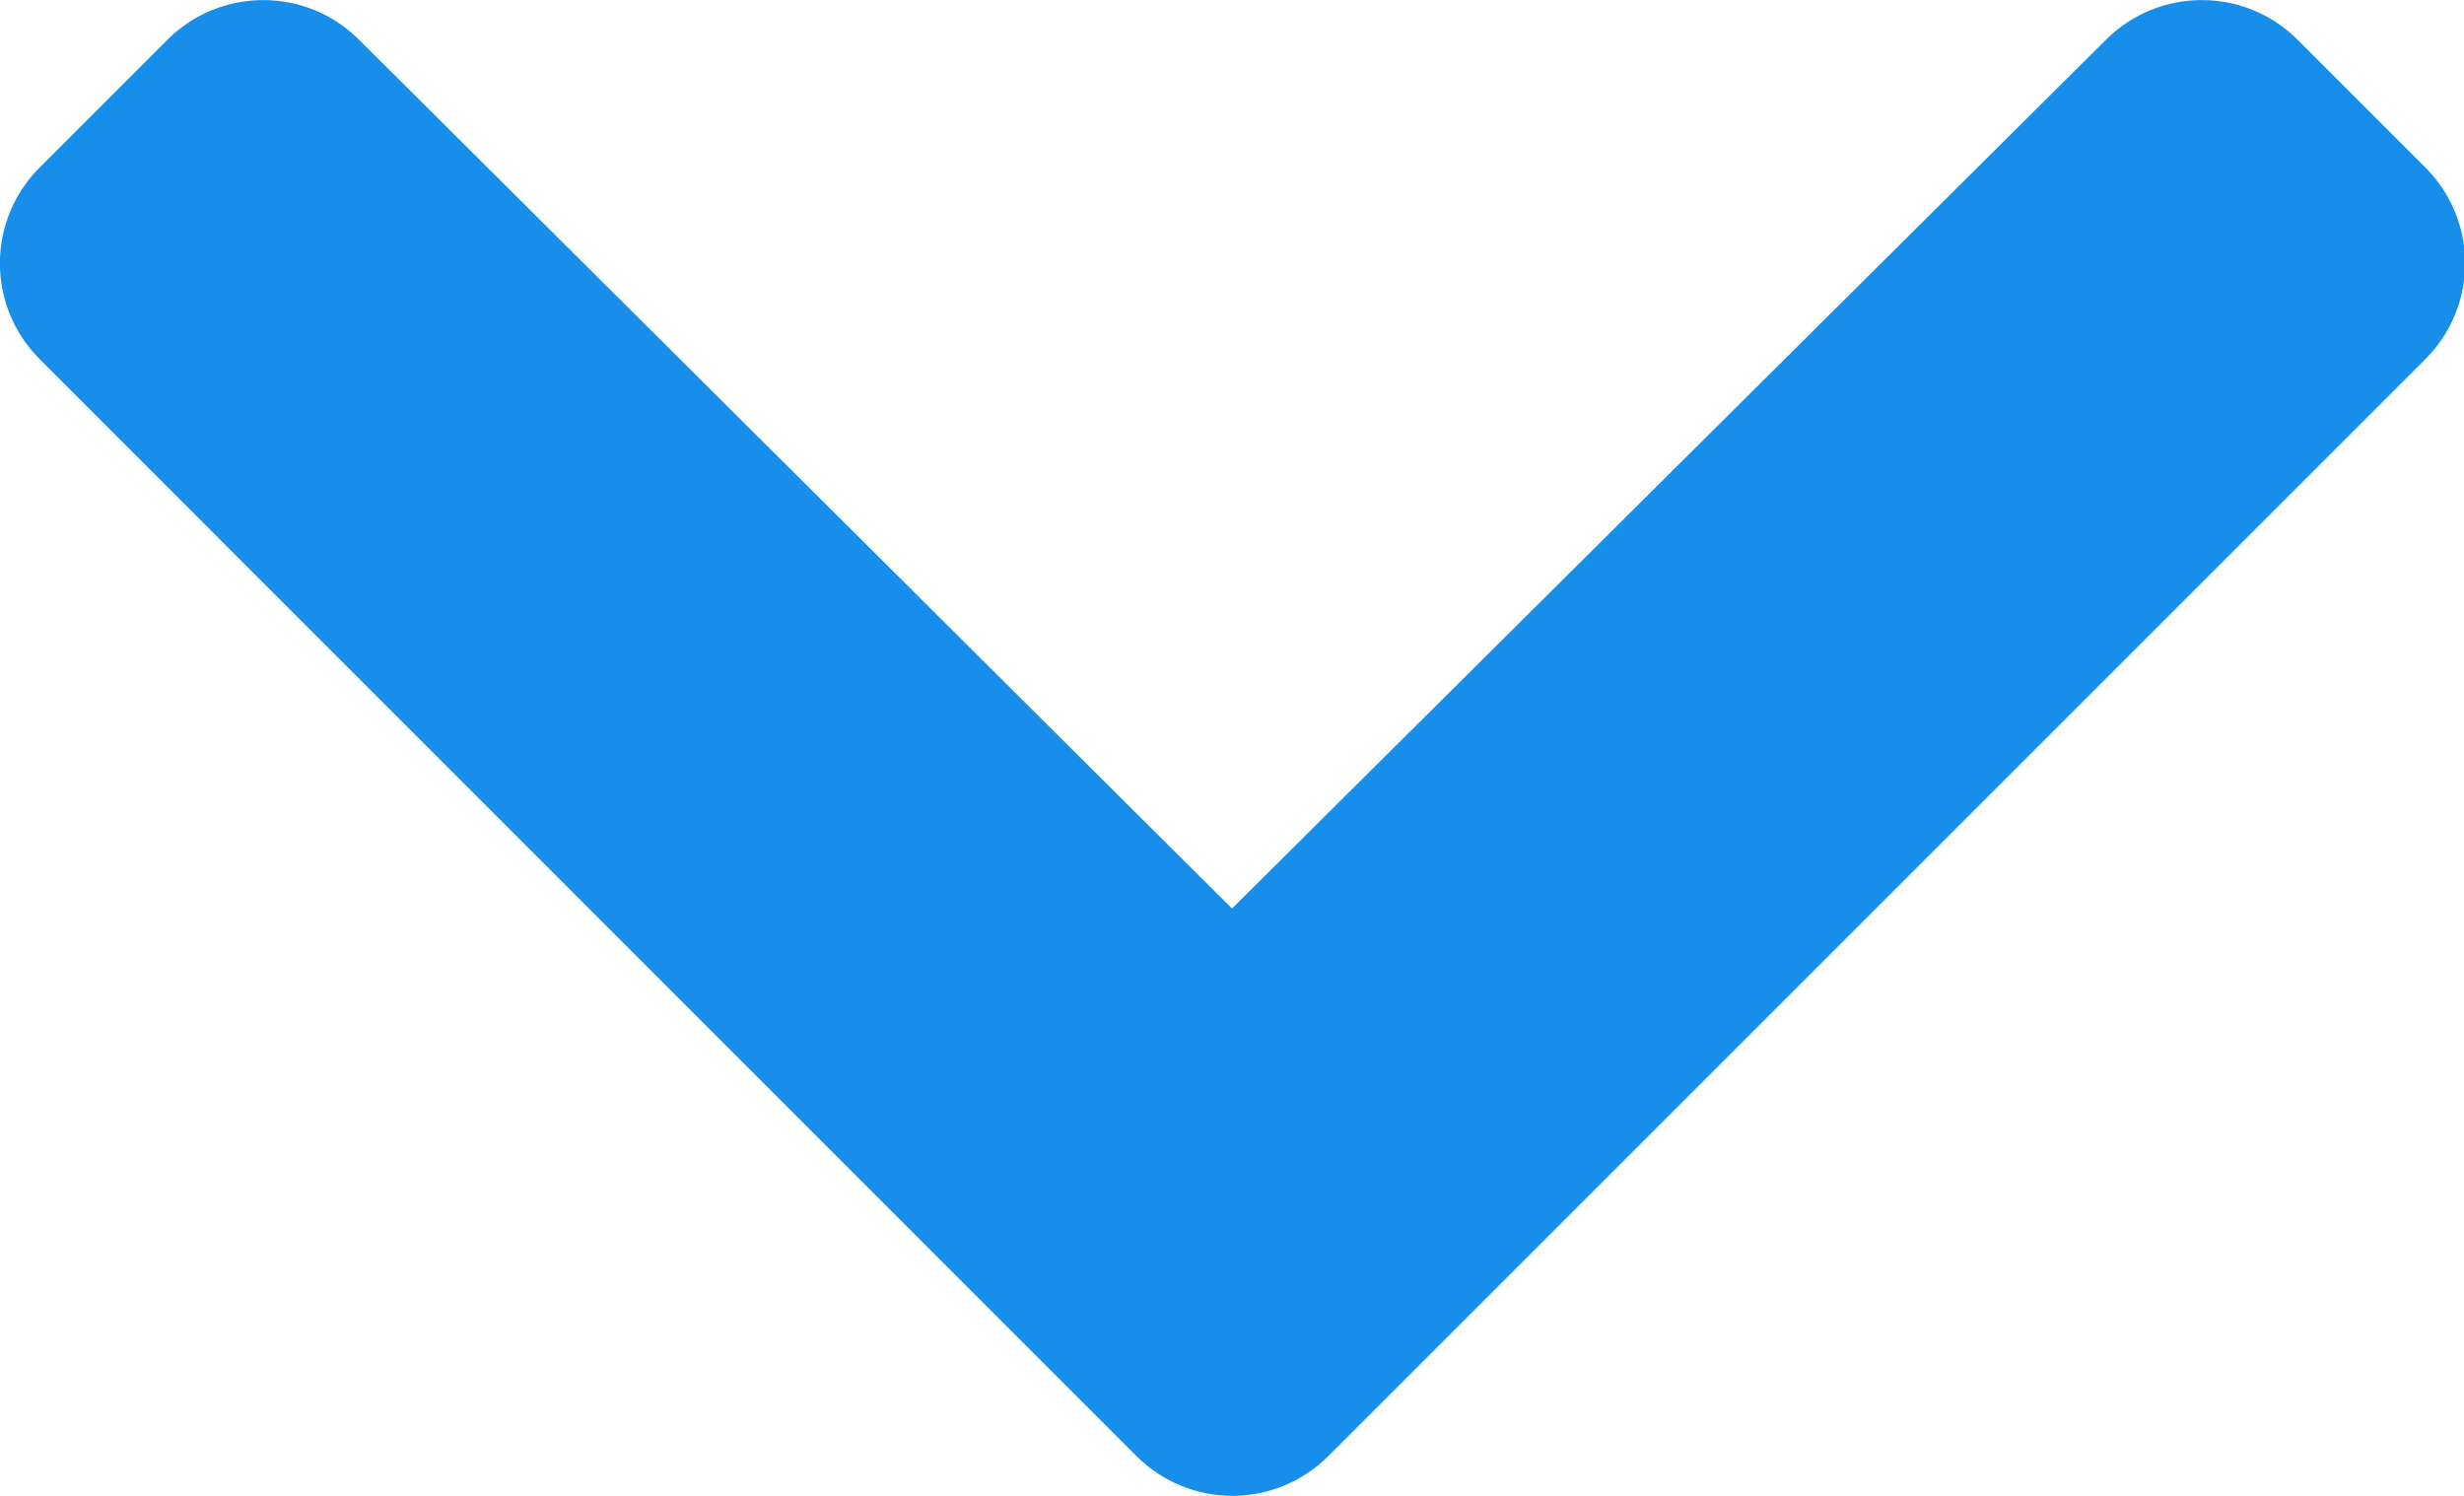
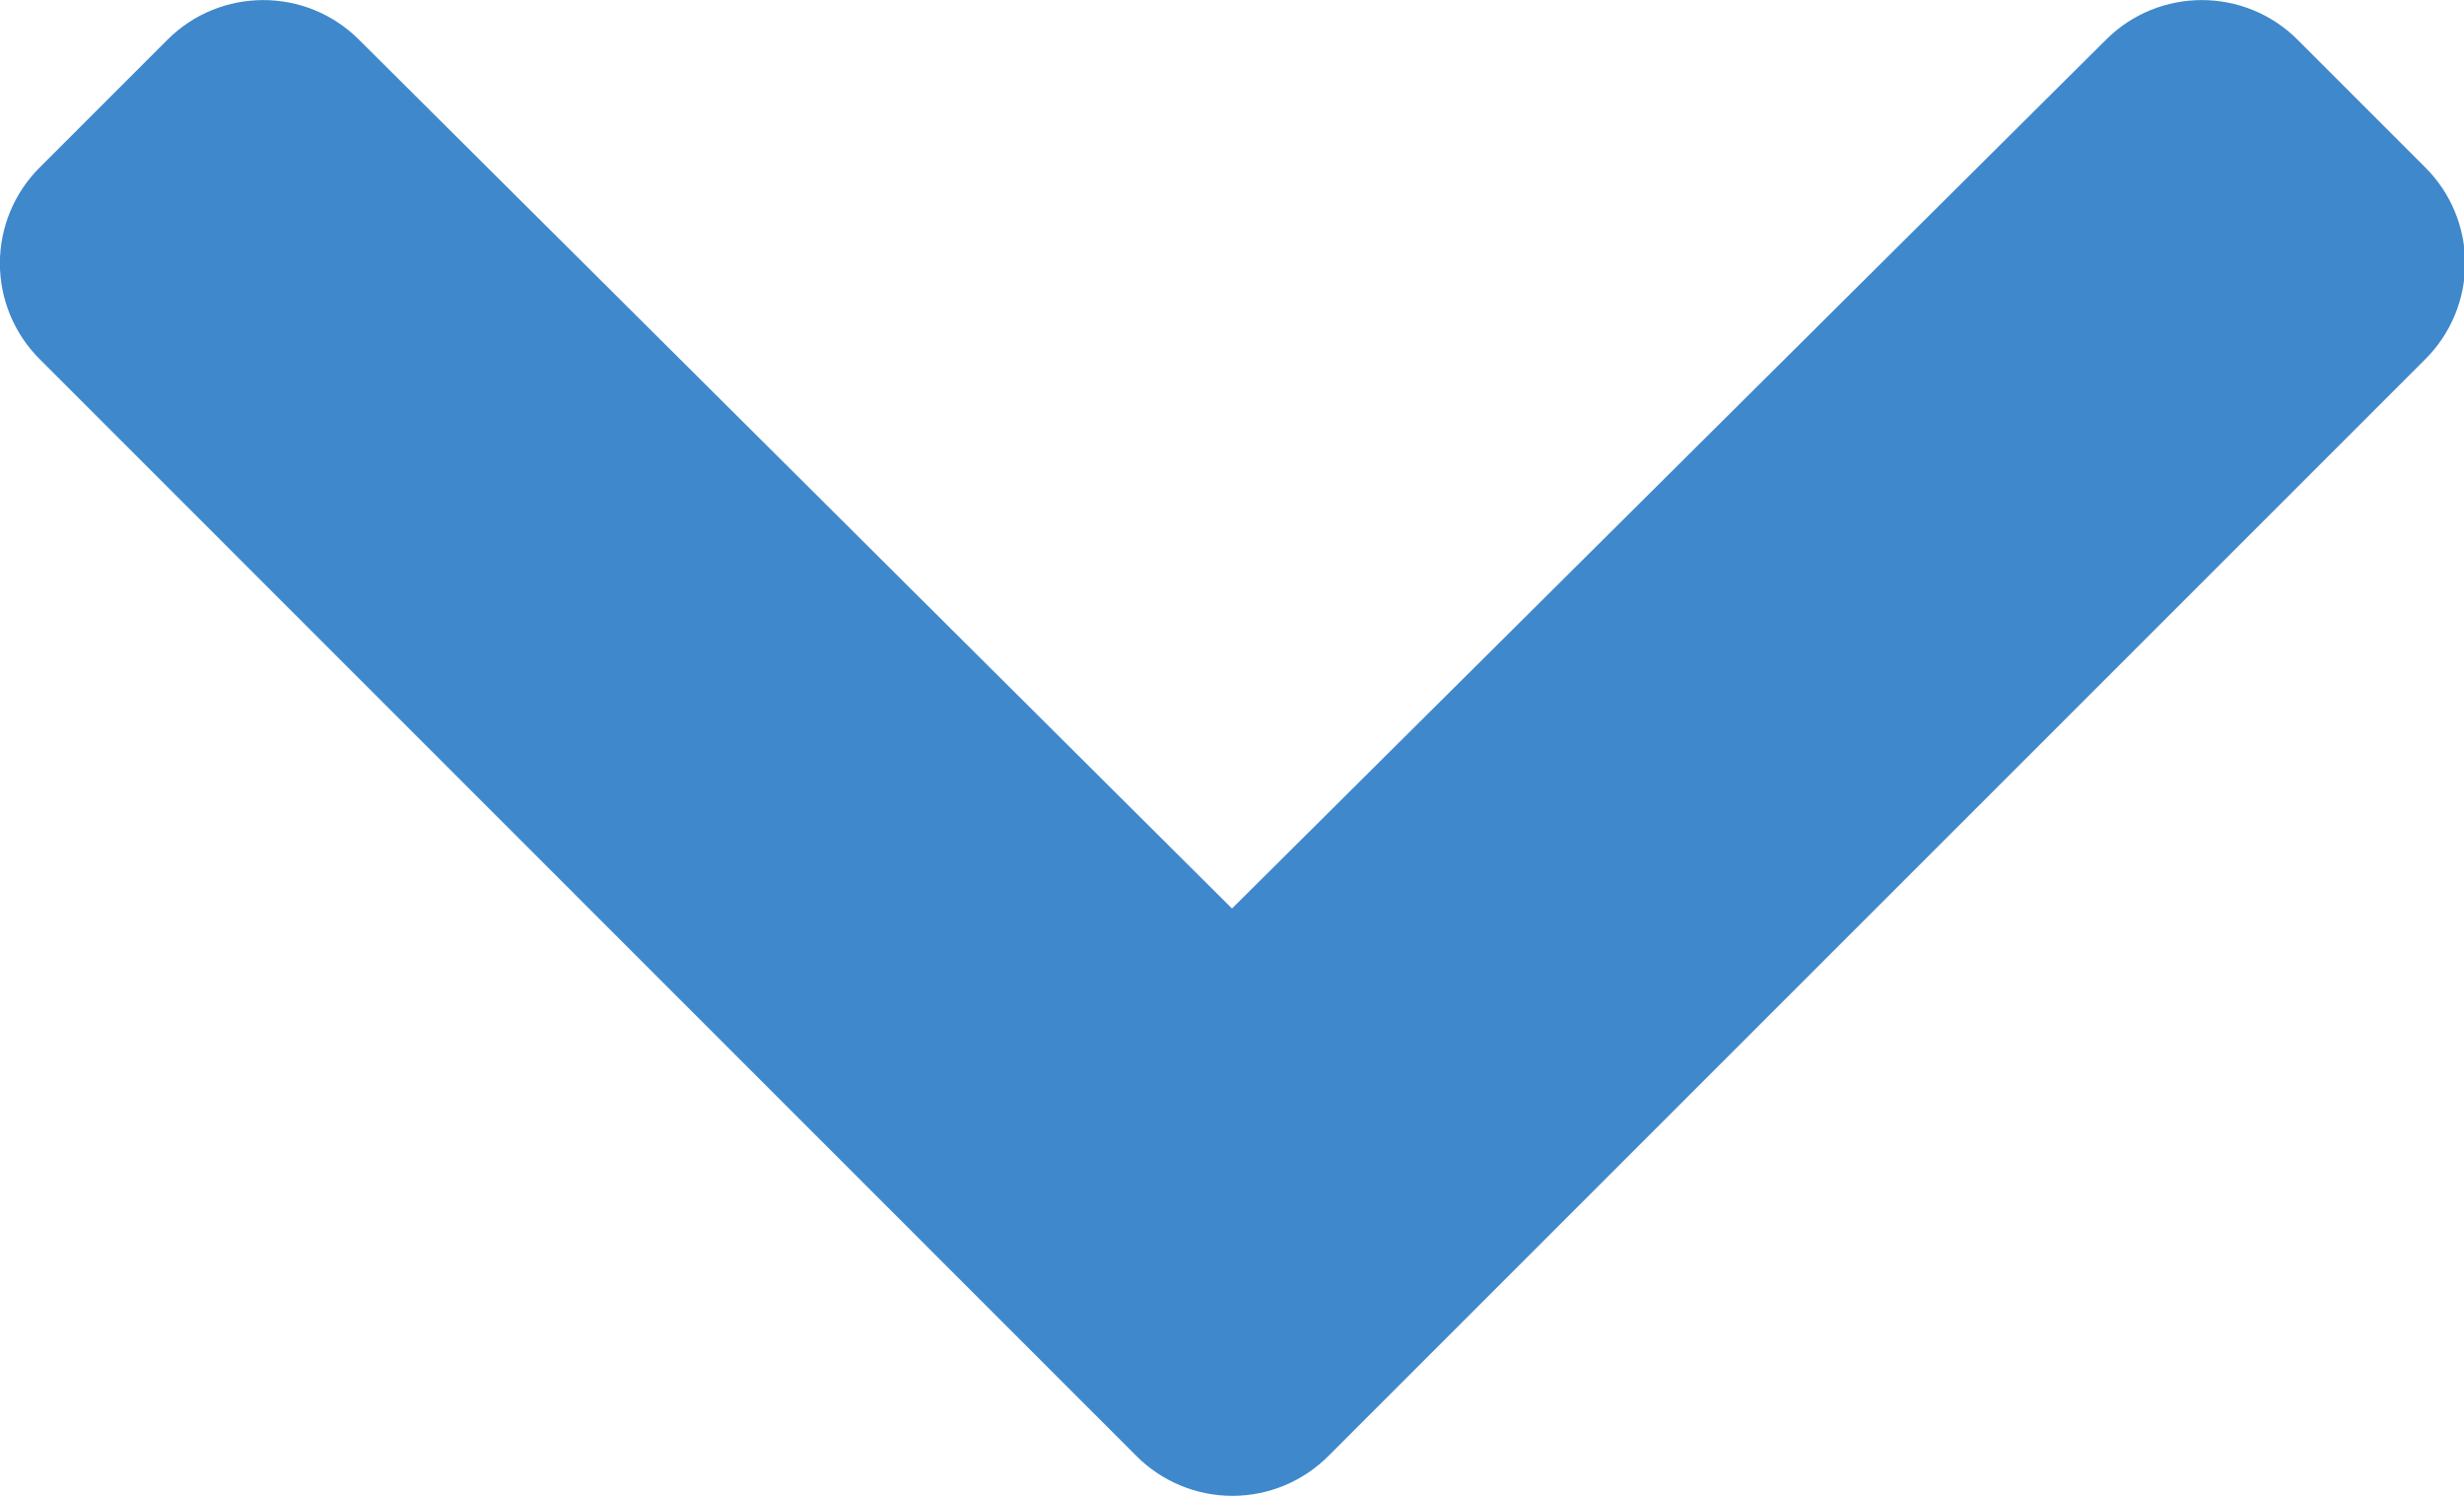
<svg xmlns="http://www.w3.org/2000/svg" width="12" height="7.282" viewBox="0 0 12 7.282">
  <defs>
-     <style>.a{fill:#168eea;}</style>
+     <style>.a{fill:#3f88cb;}</style>
  </defs>
  <path class="a" d="M34.584,44.124l-5.341,5.34a.659.659,0,0,1-.933,0l-.623-.623a.66.66,0,0,1,0-.932l4.232-4.252L27.687,39.4a.66.66,0,0,1,0-.932l.623-.623a.659.659,0,0,1,.933,0l5.34,5.34A.66.66,0,0,1,34.584,44.124Z" transform="translate(49.657 -27.494) rotate(90)" />
</svg>
